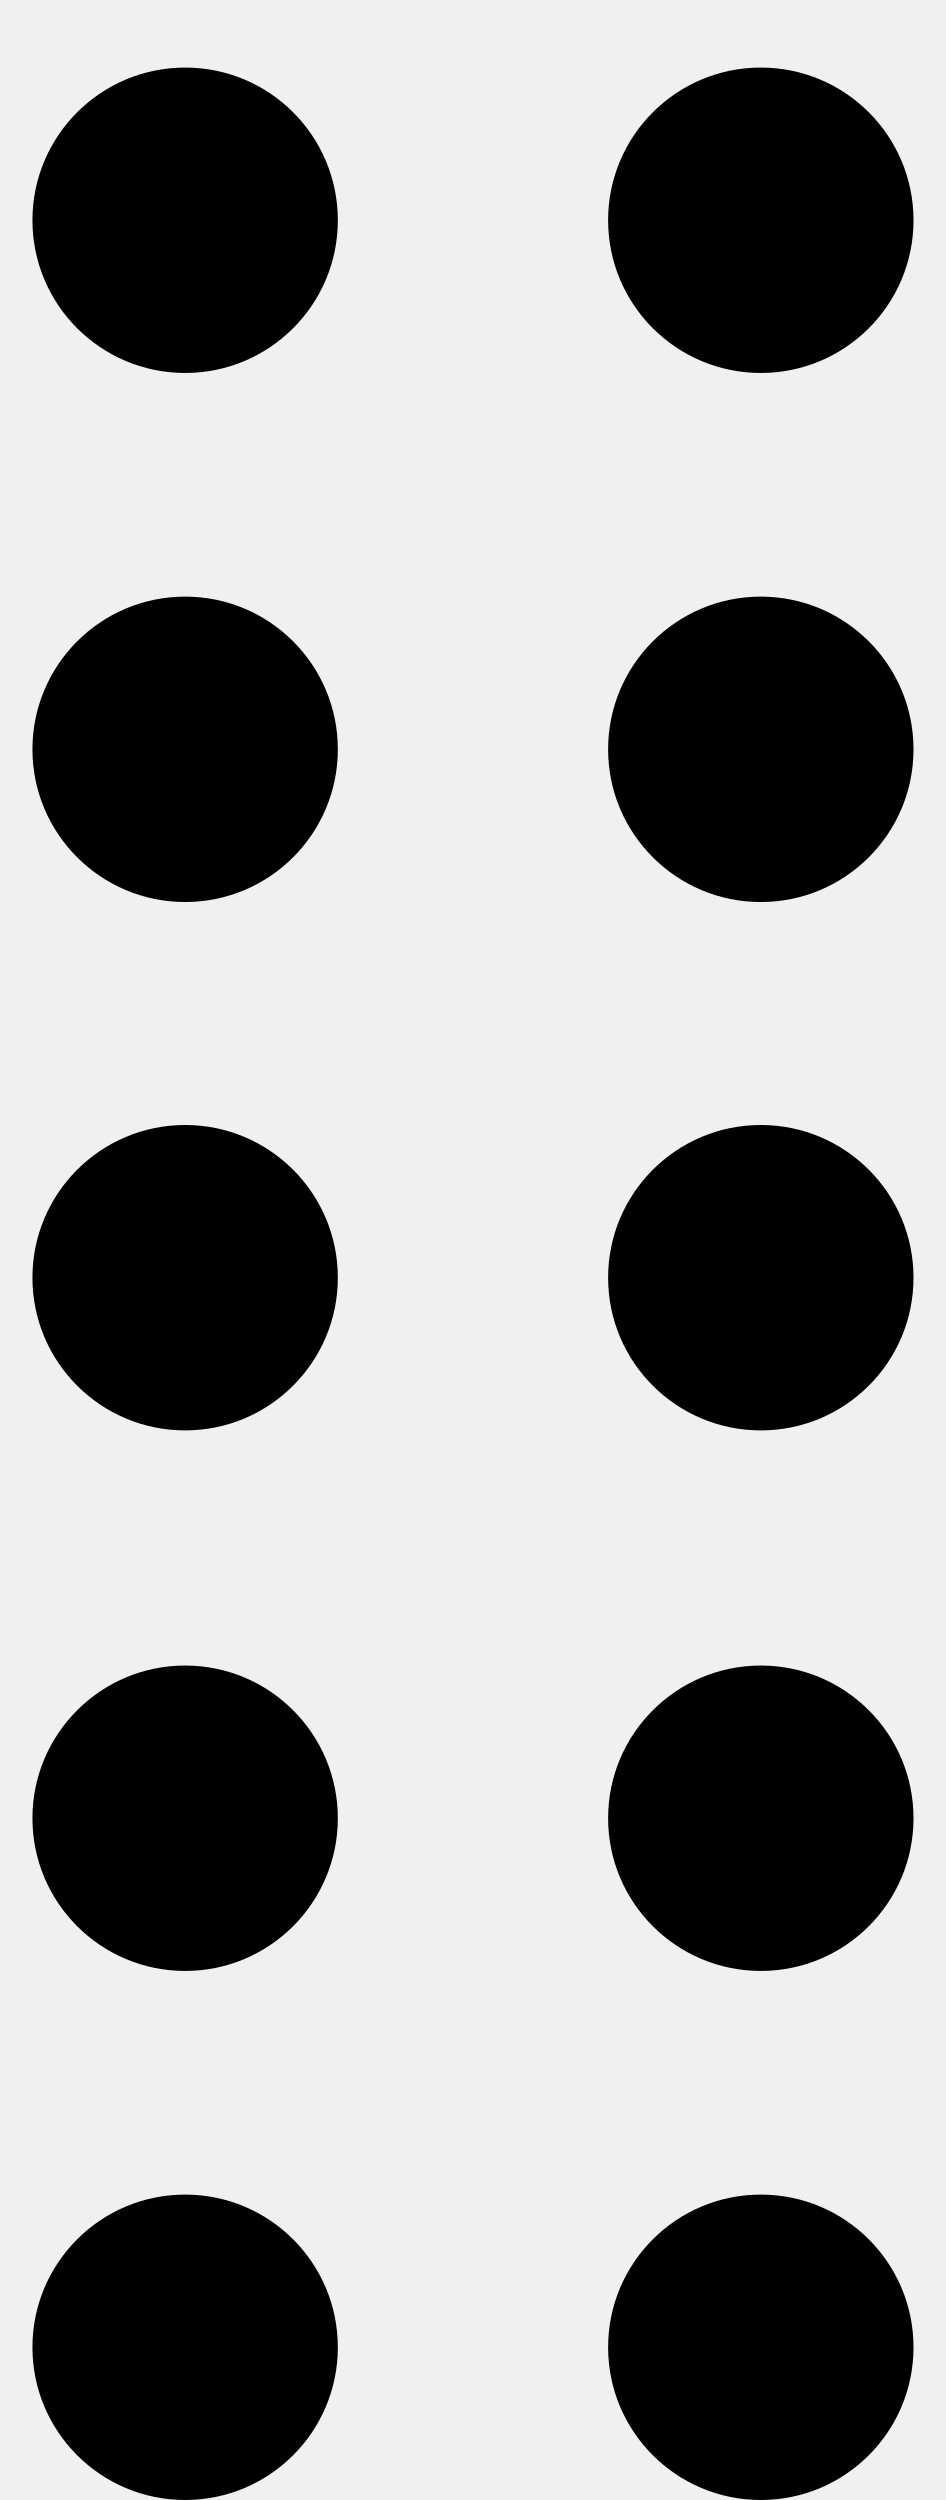
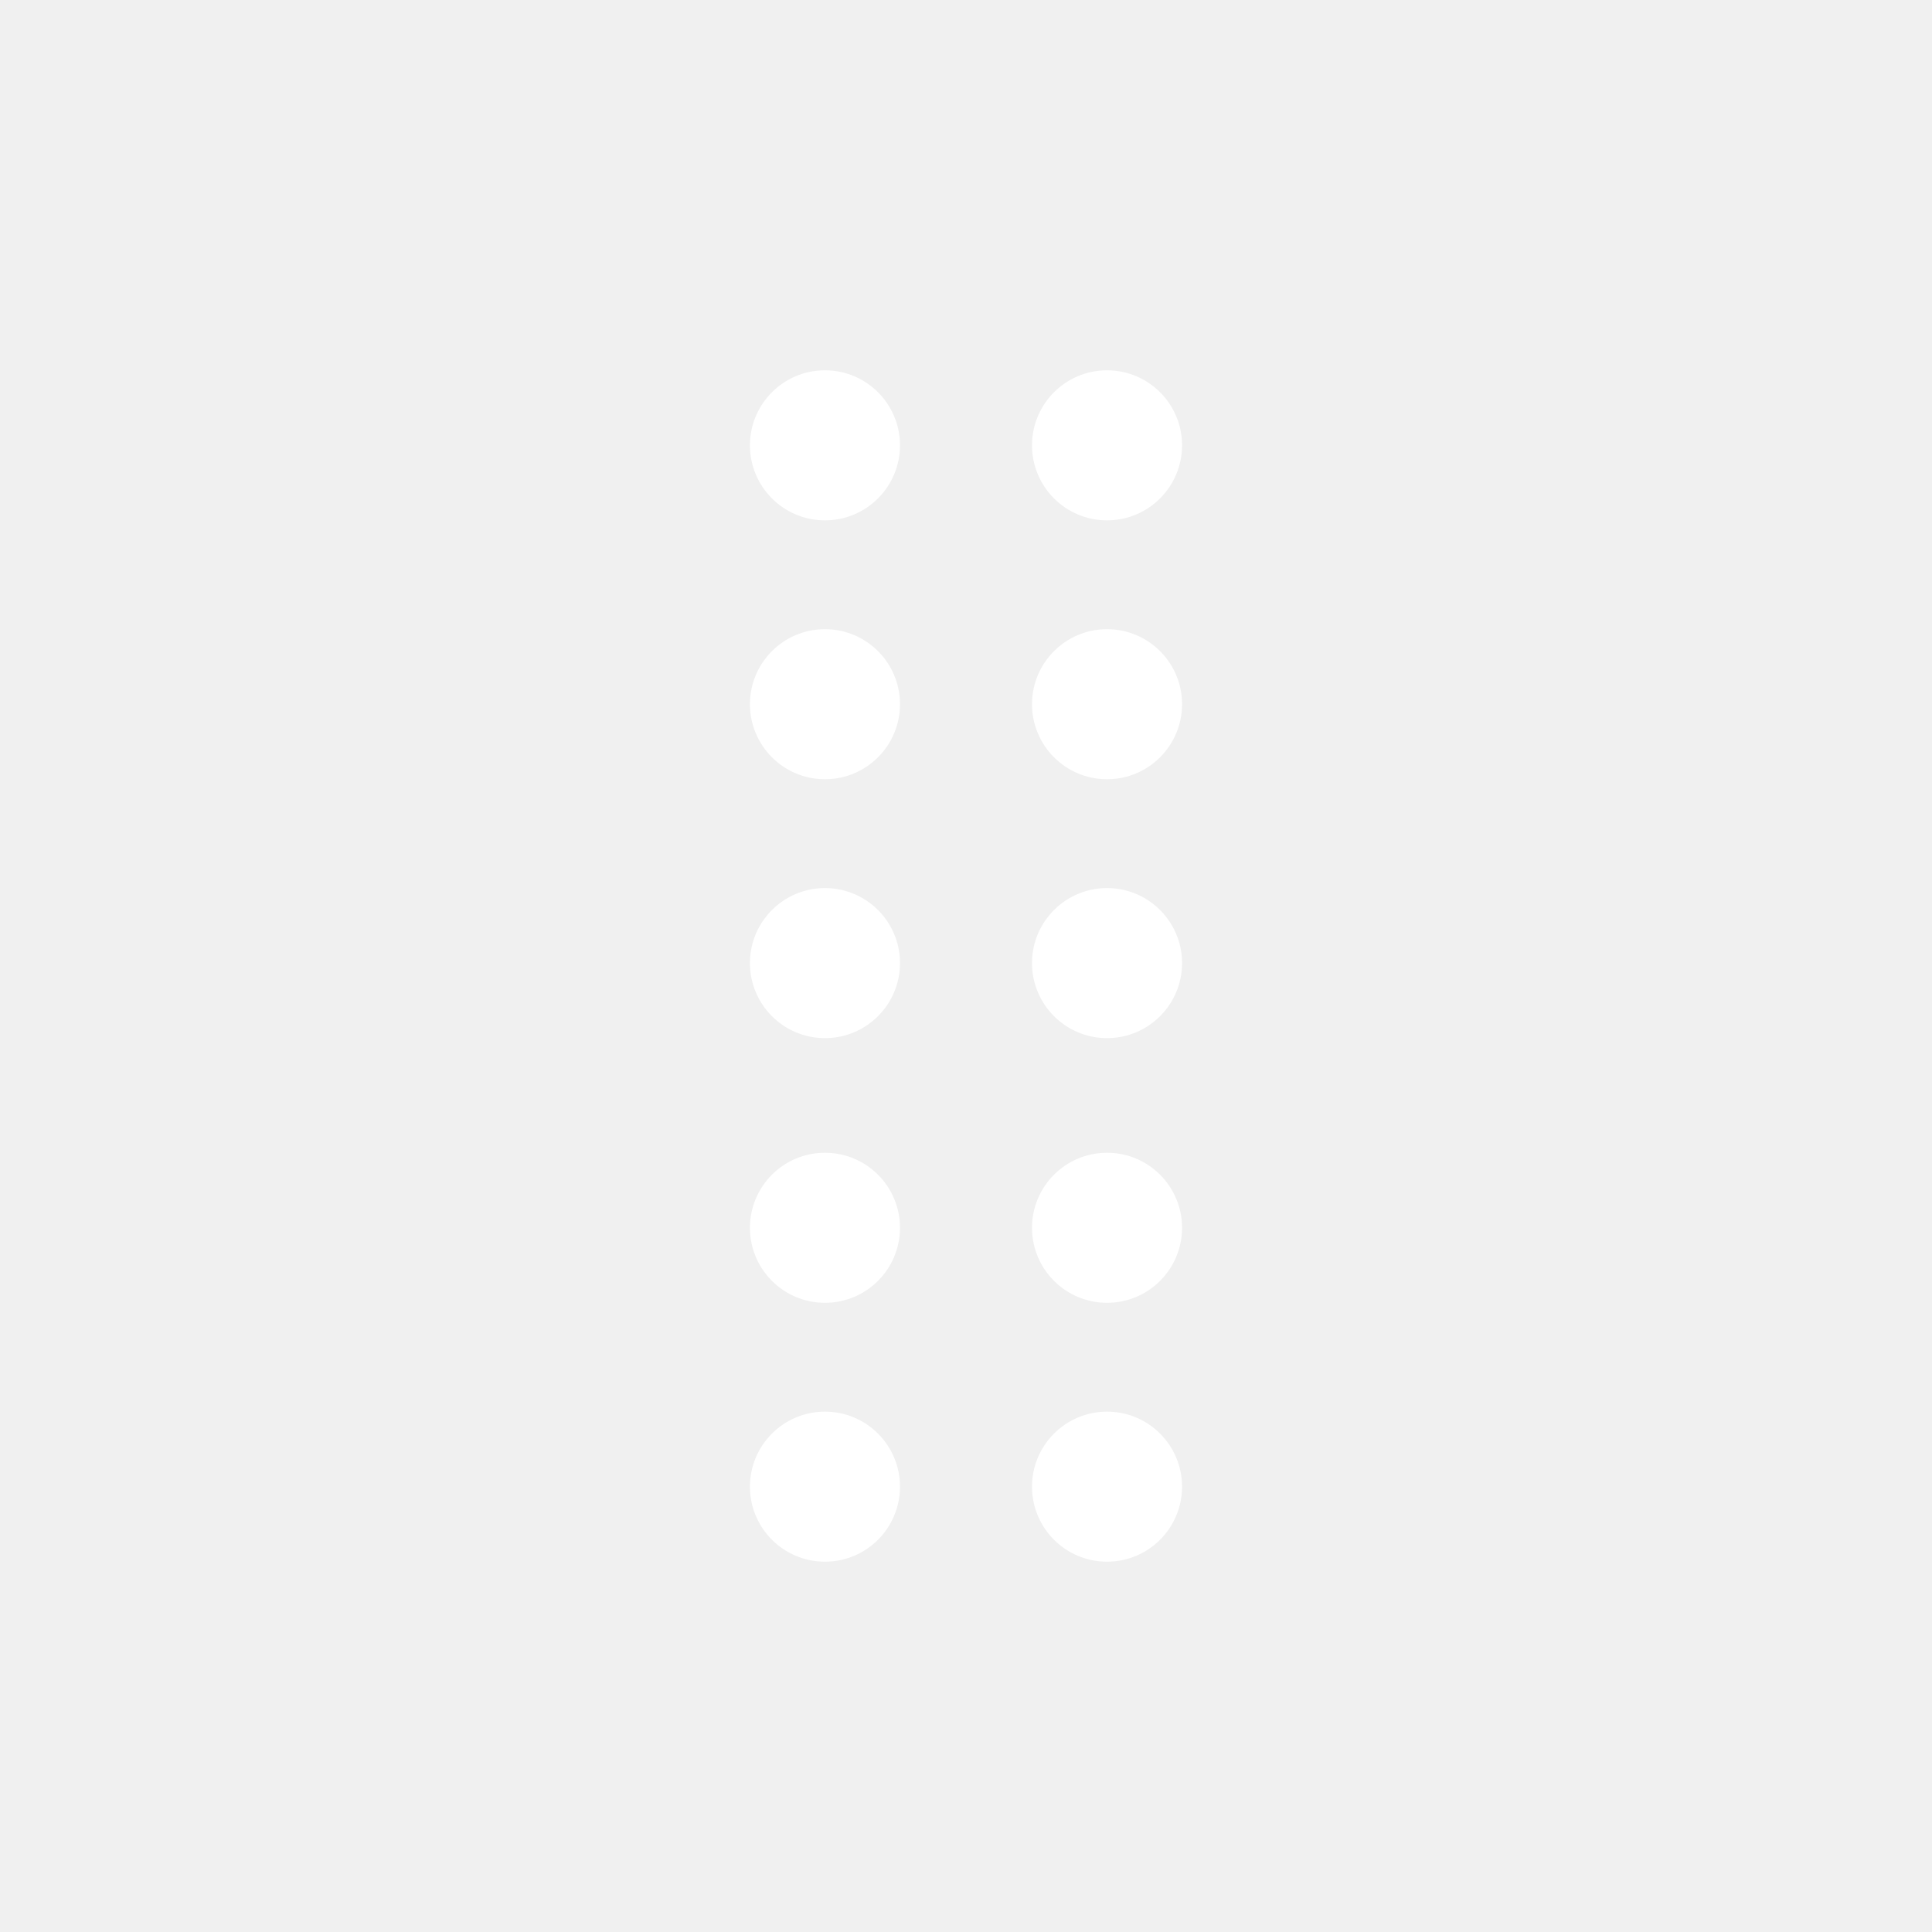
- <svg xmlns="http://www.w3.org/2000/svg" viewBox="23 11 14 37">
-   <circle cx="25.74" cy="14.26" r="2.26" fill="currentcolor" />
-   <circle cx="25.74" cy="22.09" r="2.26" fill="currentcolor" />
-   <circle cx="25.74" cy="29.91" r="2.26" fill="currentcolor" />
-   <circle cx="25.74" cy="37.91" r="2.26" fill="currentcolor" />
-   <circle cx="25.74" cy="45.74" r="2.26" fill="currentcolor" />
-   <circle cx="34.26" cy="14.26" r="2.26" fill="currentcolor" />
-   <circle cx="34.26" cy="22.09" r="2.26" fill="currentcolor" />
-   <circle cx="34.26" cy="29.91" r="2.26" fill="currentcolor" />
-   <circle cx="34.26" cy="37.91" r="2.26" fill="currentcolor" />
-   <circle cx="34.26" cy="45.74" r="2.26" fill="currentcolor" />
+ <svg xmlns="http://www.w3.org/2000/svg" id="Ebene_1" data-name="Ebene 1" viewBox="0 0 60 60">
+   <circle cx="25.62" cy="13.83" r="2.33" fill="#fff" />
+   <circle cx="25.62" cy="21.87" r="2.33" fill="#fff" />
+   <circle cx="25.62" cy="29.91" r="2.33" fill="#fff" />
+   <circle cx="25.62" cy="38.13" r="2.33" fill="#fff" />
+   <circle cx="25.62" cy="46.17" r="2.33" fill="#fff" />
+   <circle cx="34.38" cy="13.83" r="2.33" fill="#fff" />
+   <circle cx="34.38" cy="21.87" r="2.33" fill="#fff" />
+   <circle cx="34.38" cy="29.91" r="2.33" fill="#fff" />
+   <circle cx="34.38" cy="38.13" r="2.33" fill="#fff" />
+   <circle cx="34.38" cy="46.17" r="2.33" fill="#fff" />
</svg>
